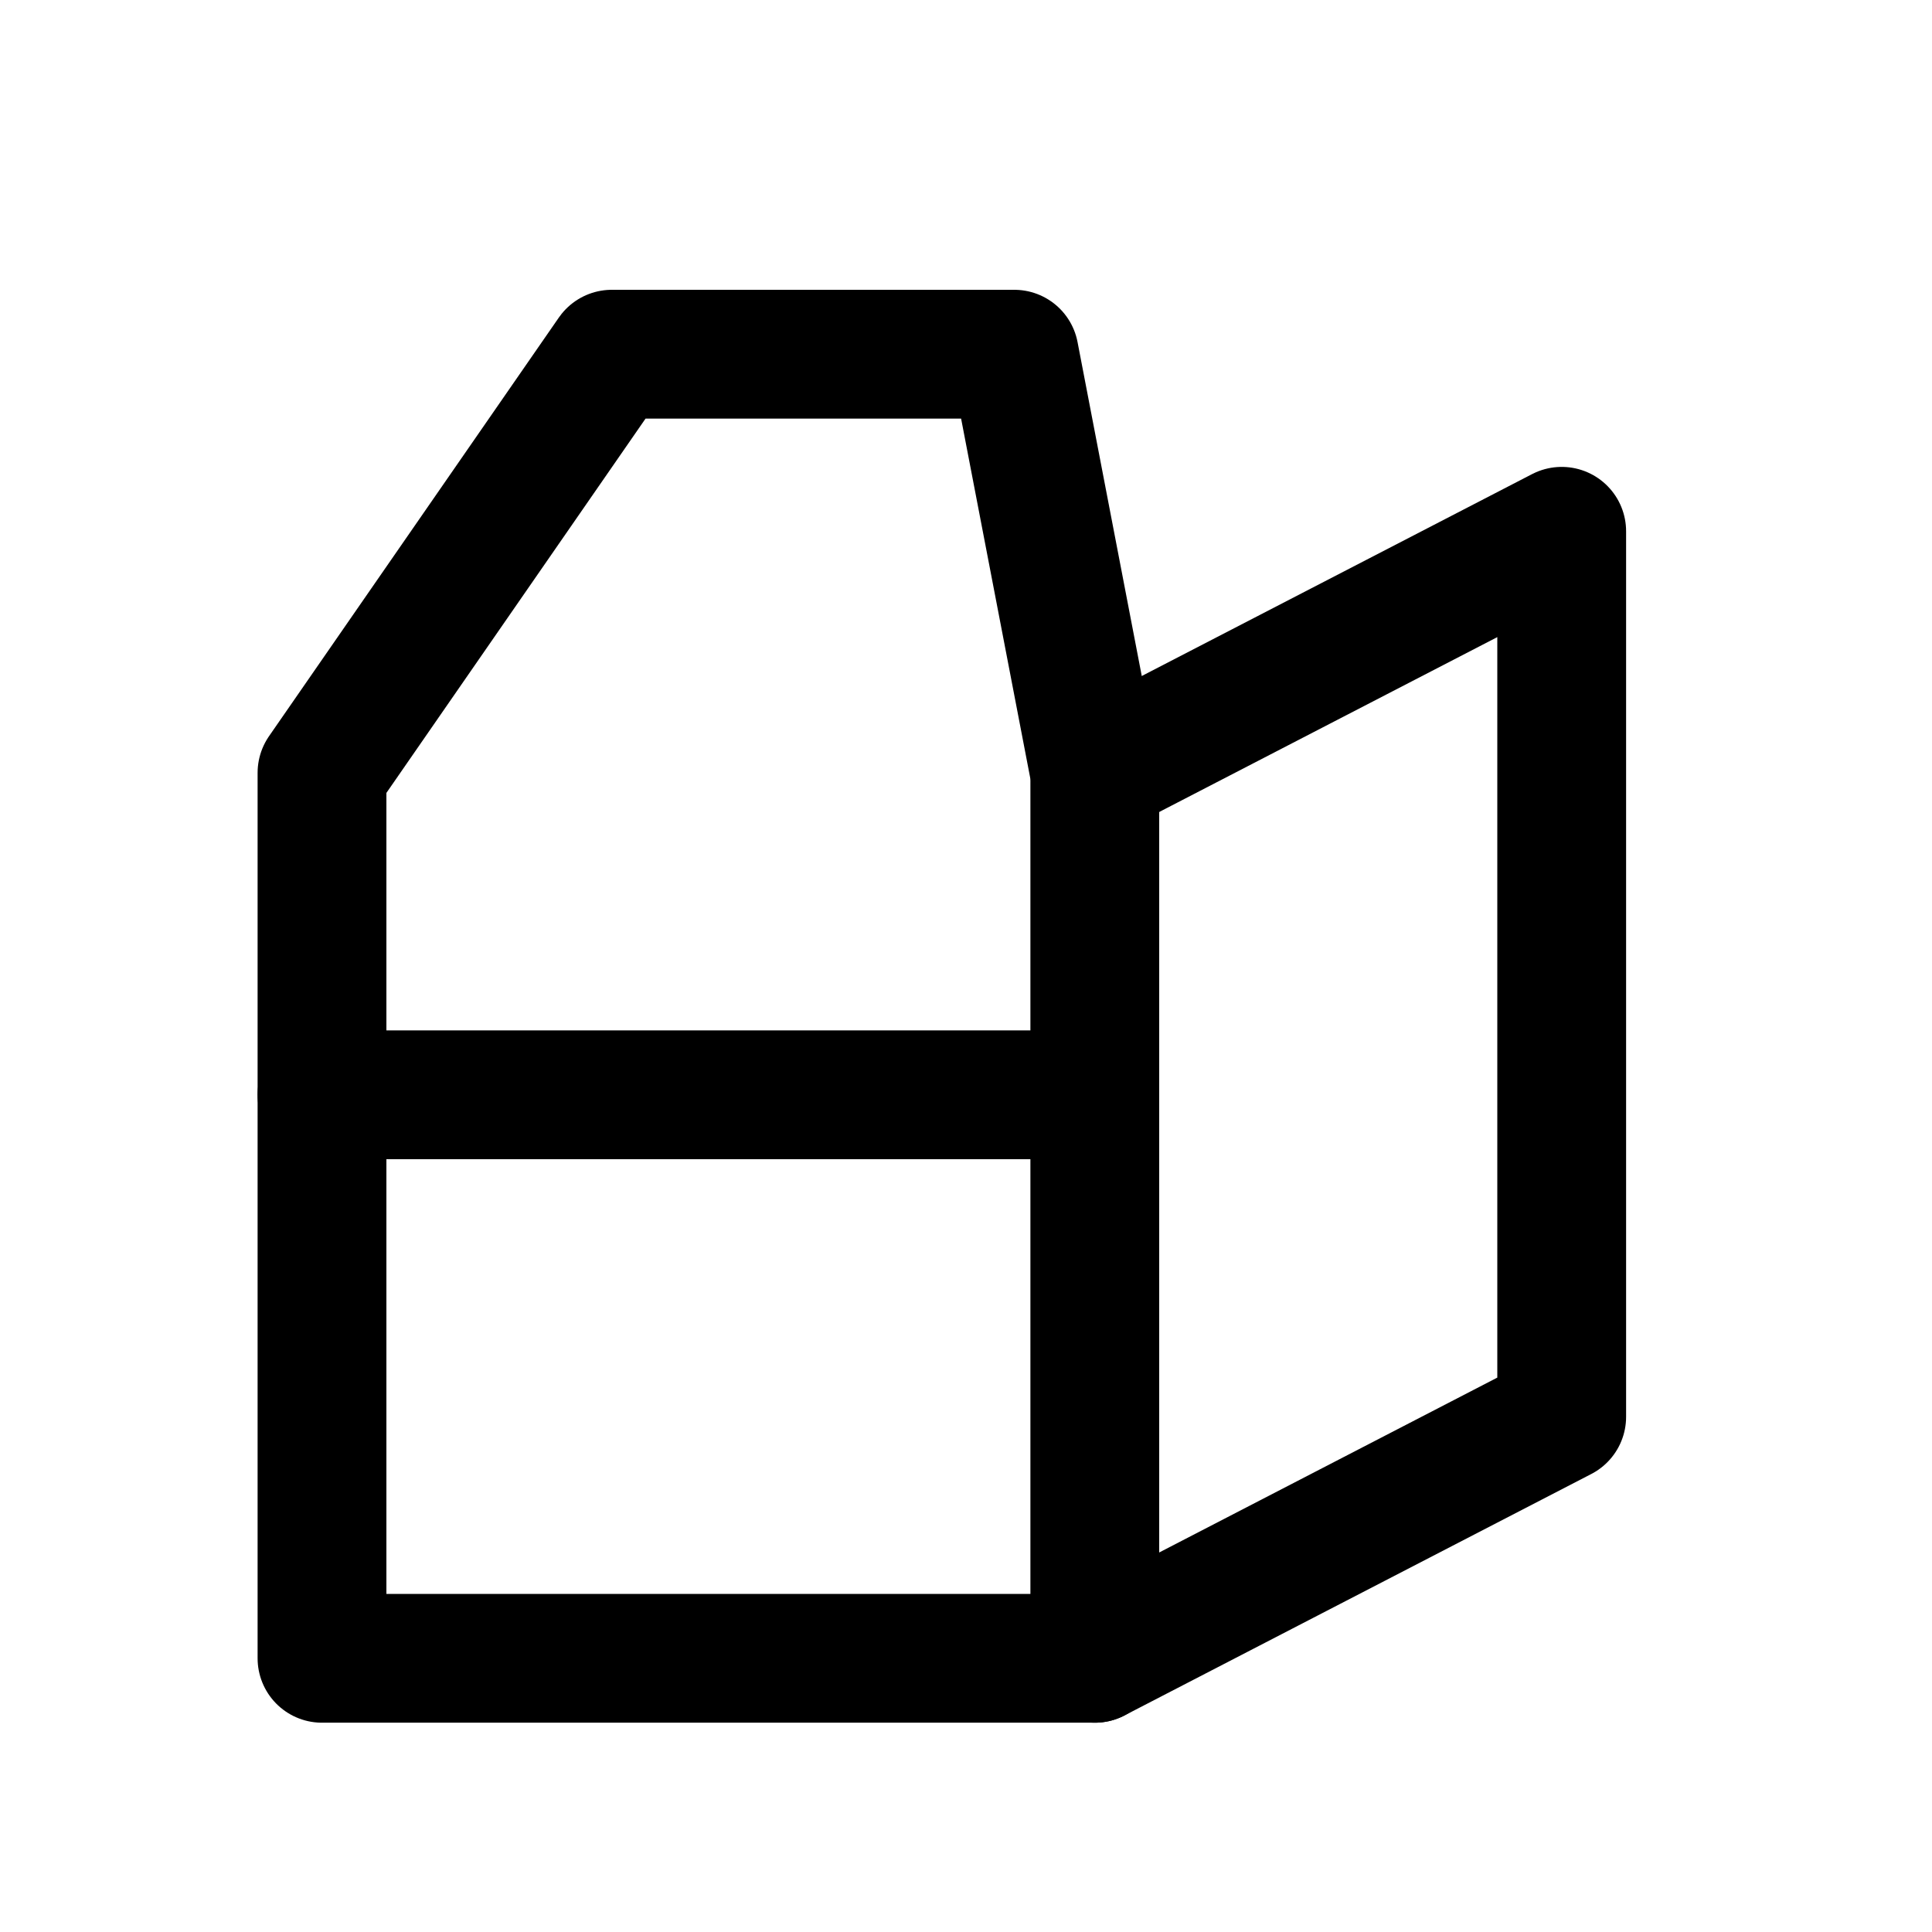
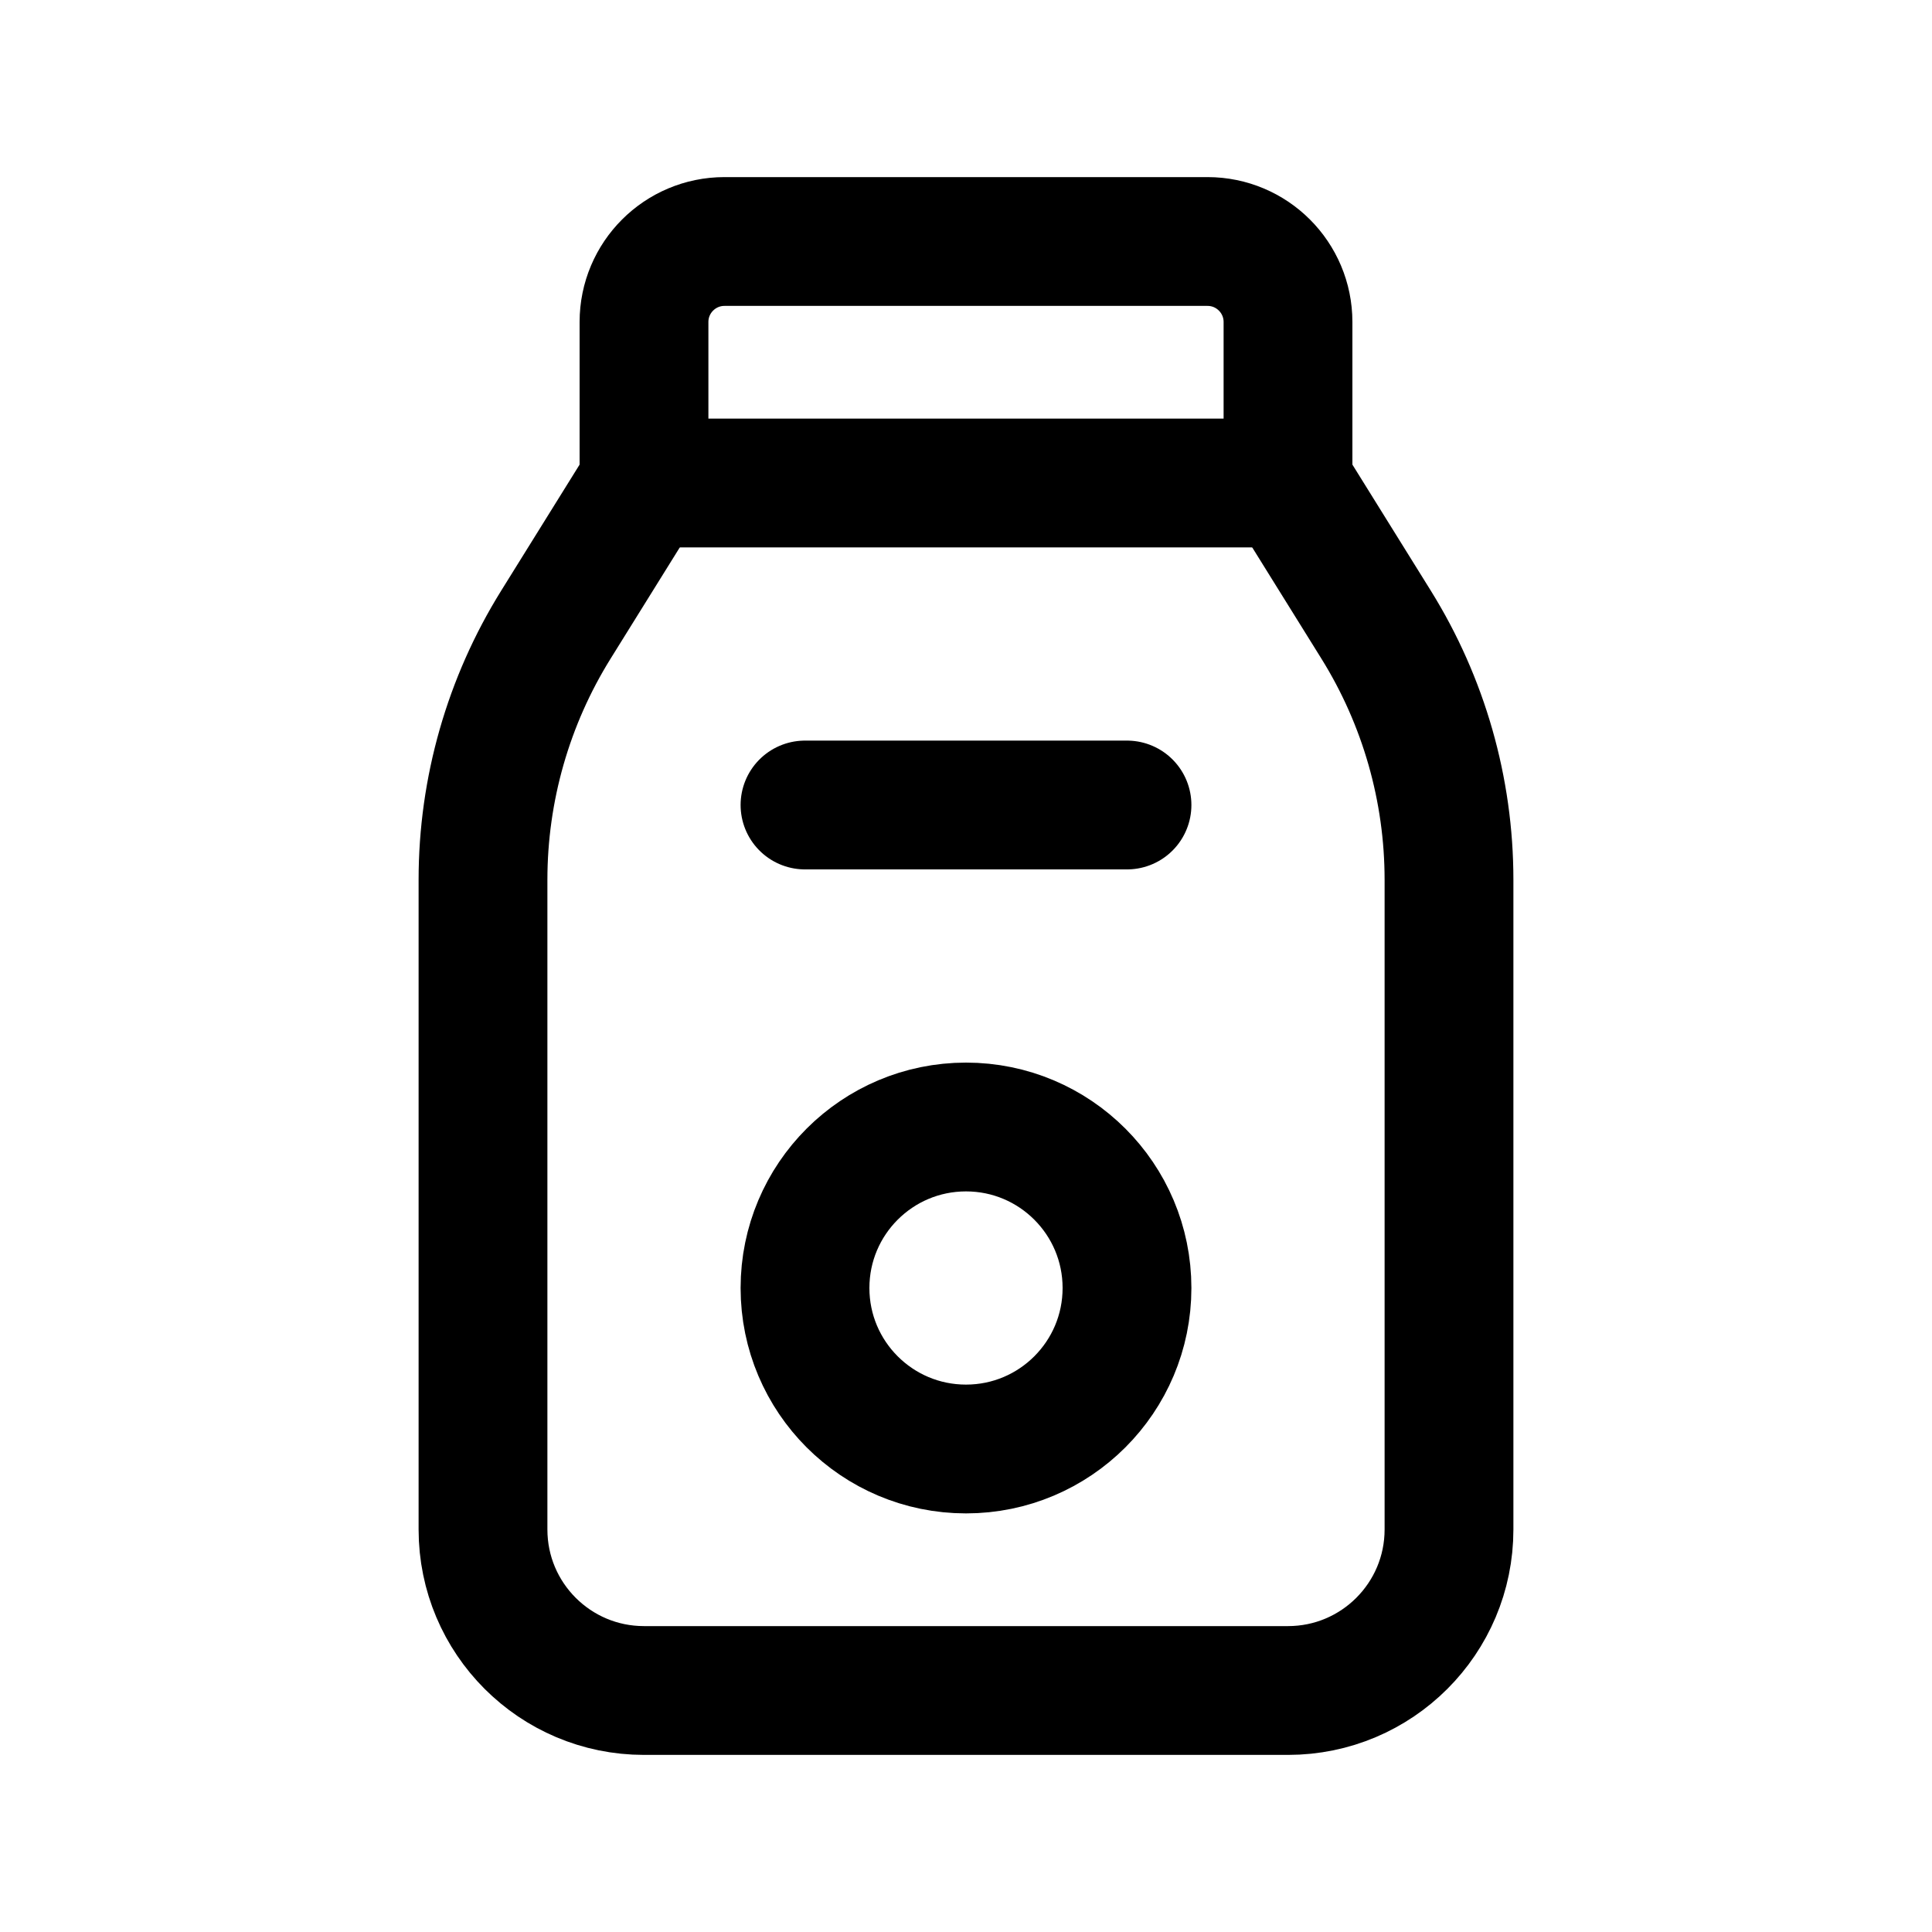
<svg xmlns="http://www.w3.org/2000/svg" viewBox="0 0 24 24" width="24" height="24" fill="none" stroke="currentColor" stroke-width="1.6" stroke-linecap="round" stroke-linejoin="round">
-   <path d="M4 20.6V9.6l3.6-5.2h5l1 5.2v11Z" />
-   <path d="m13.6 9.6 5.8-3v11l-5.8 3" />
-   <path d="M4 13.6h9.6" />
+   <path d="M8 6h8v-2a1 1 0 0 0 -1 -1h-6a1 1 0 0 0 -1 1v2z" />
+   <path d="M16 6l1.094 1.759a6 6 0 0 1 .906 3.17v8.071a2 2 0 0 1 -2 2h-8a2 2 0 0 1 -2 -2v-8.071a6 6 0 0 1 .906 -3.17l1.094 -1.759" />
+   <path d="M12 16m-2 0a2 2 0 1 0 4 0a2 2 0 1 0 -4 0" />
+   <path d="M10 10h4" />
</svg>
